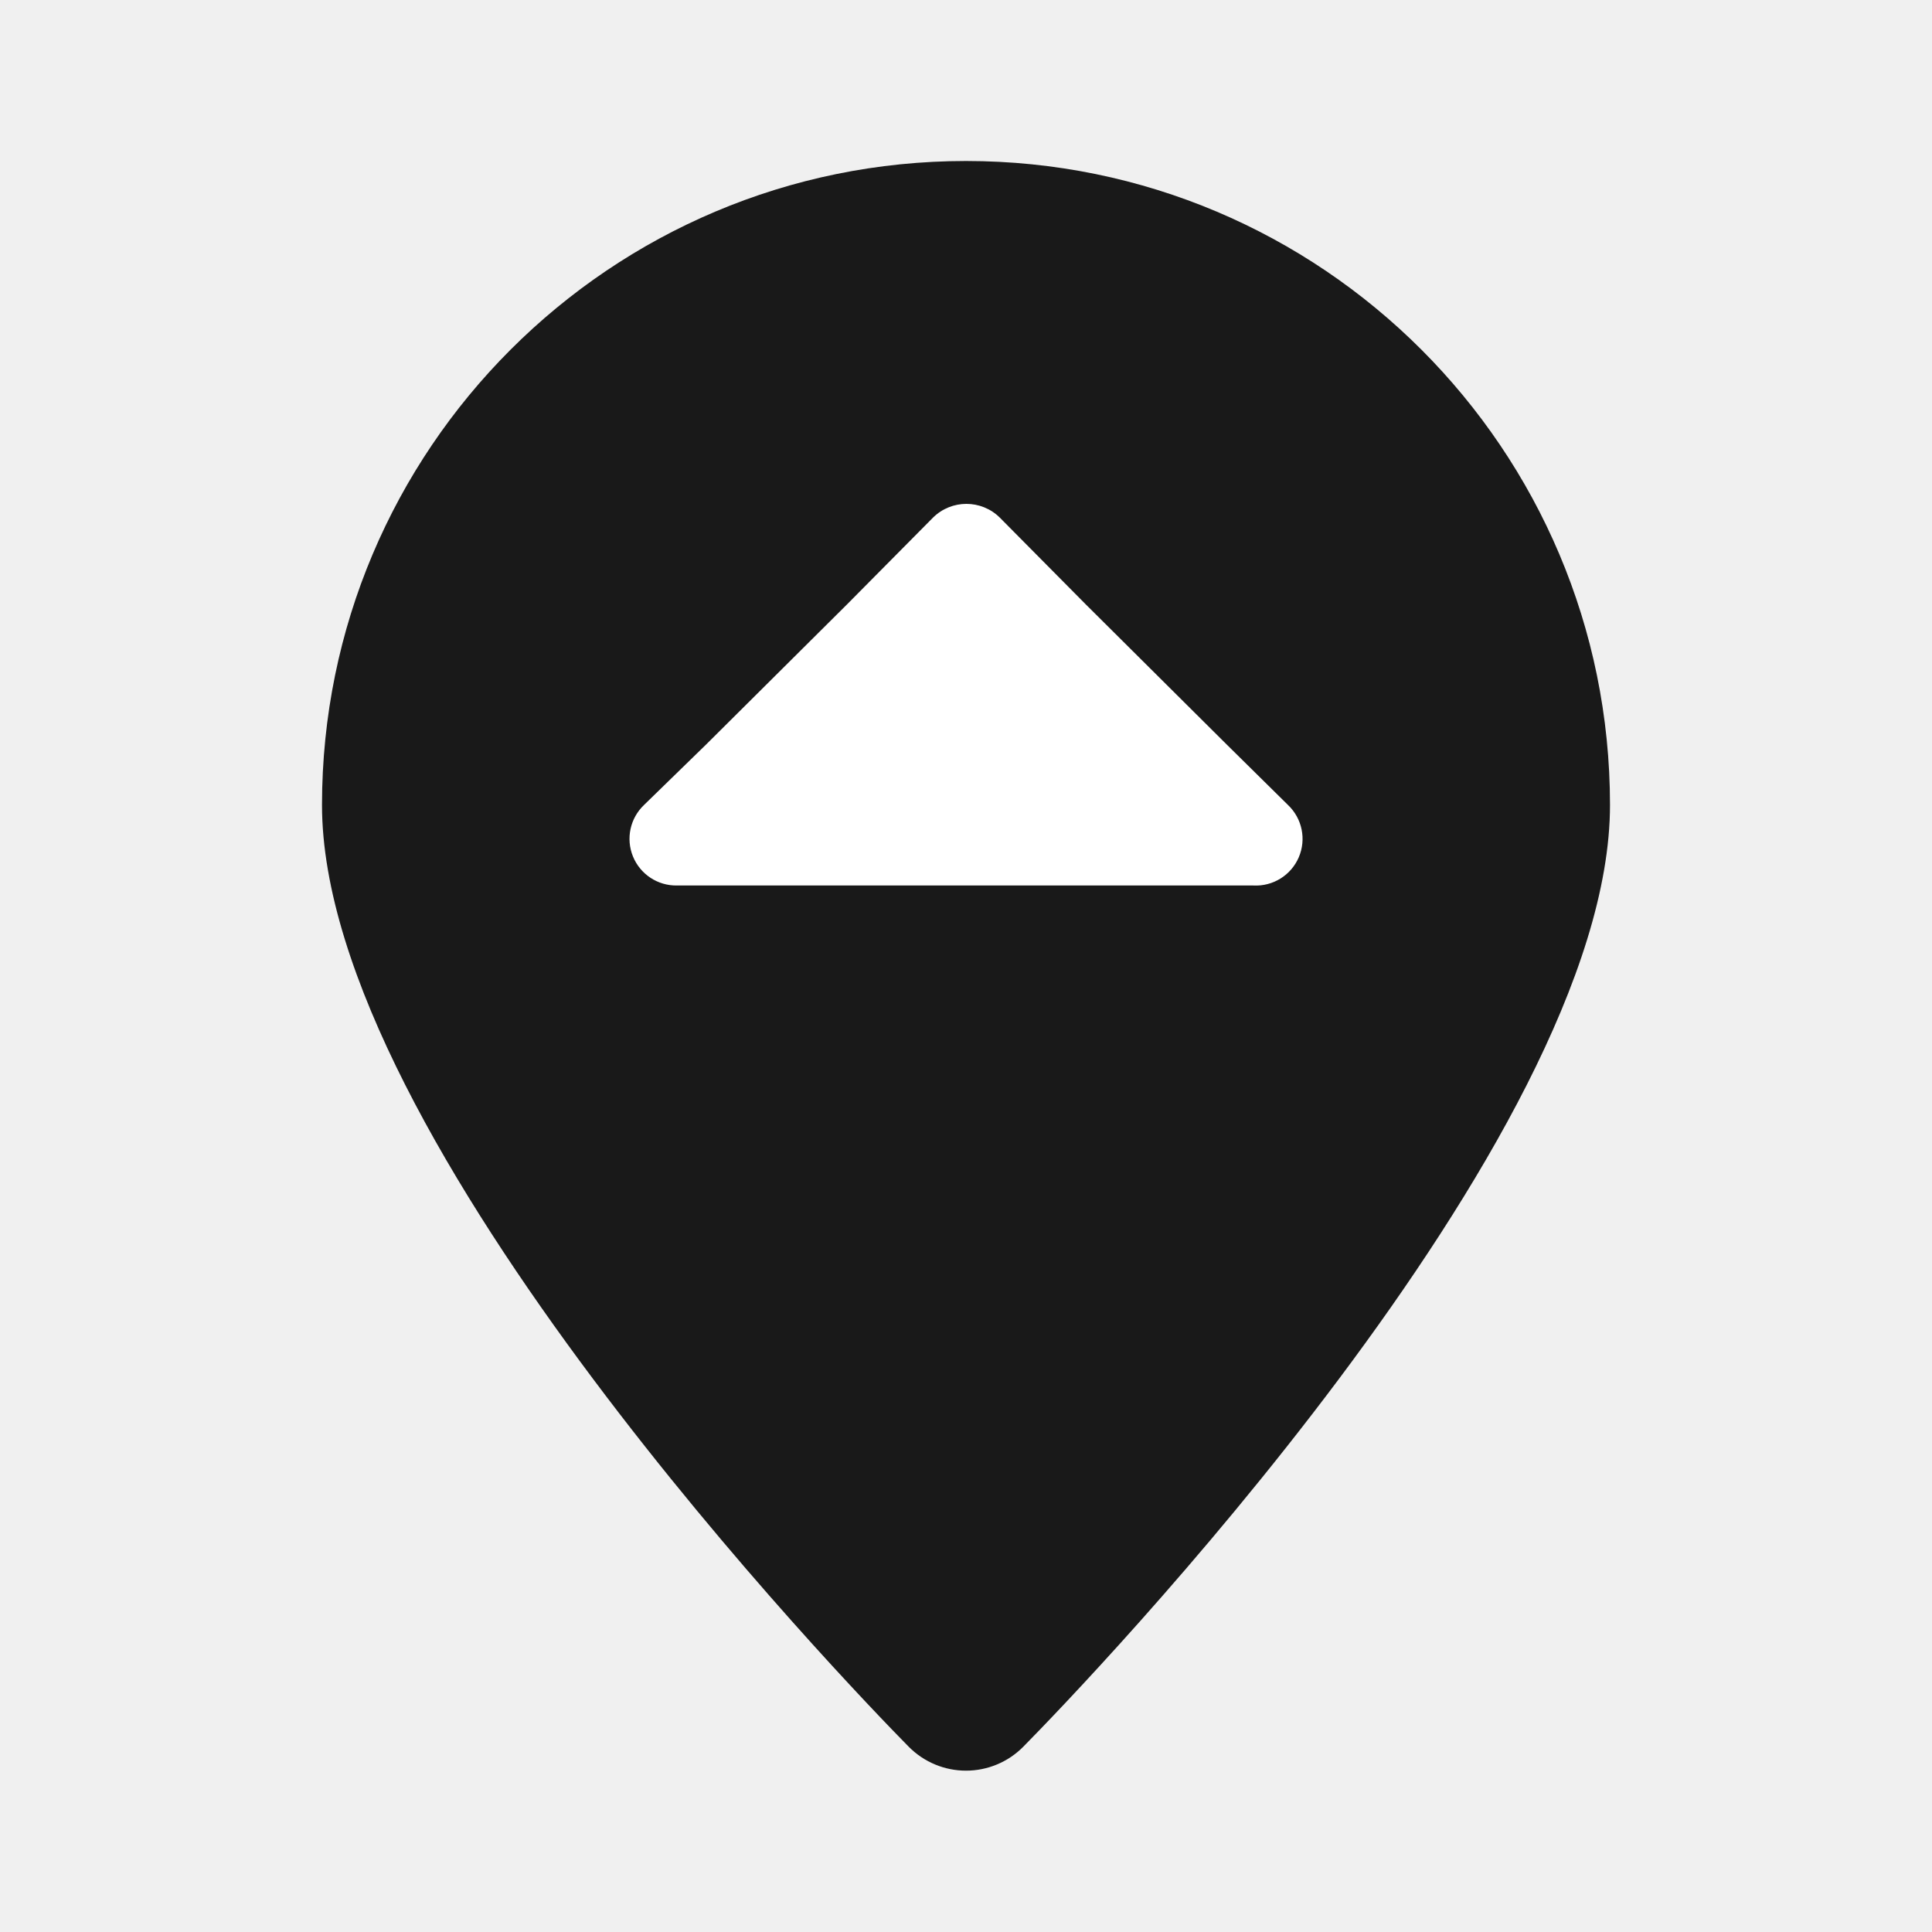
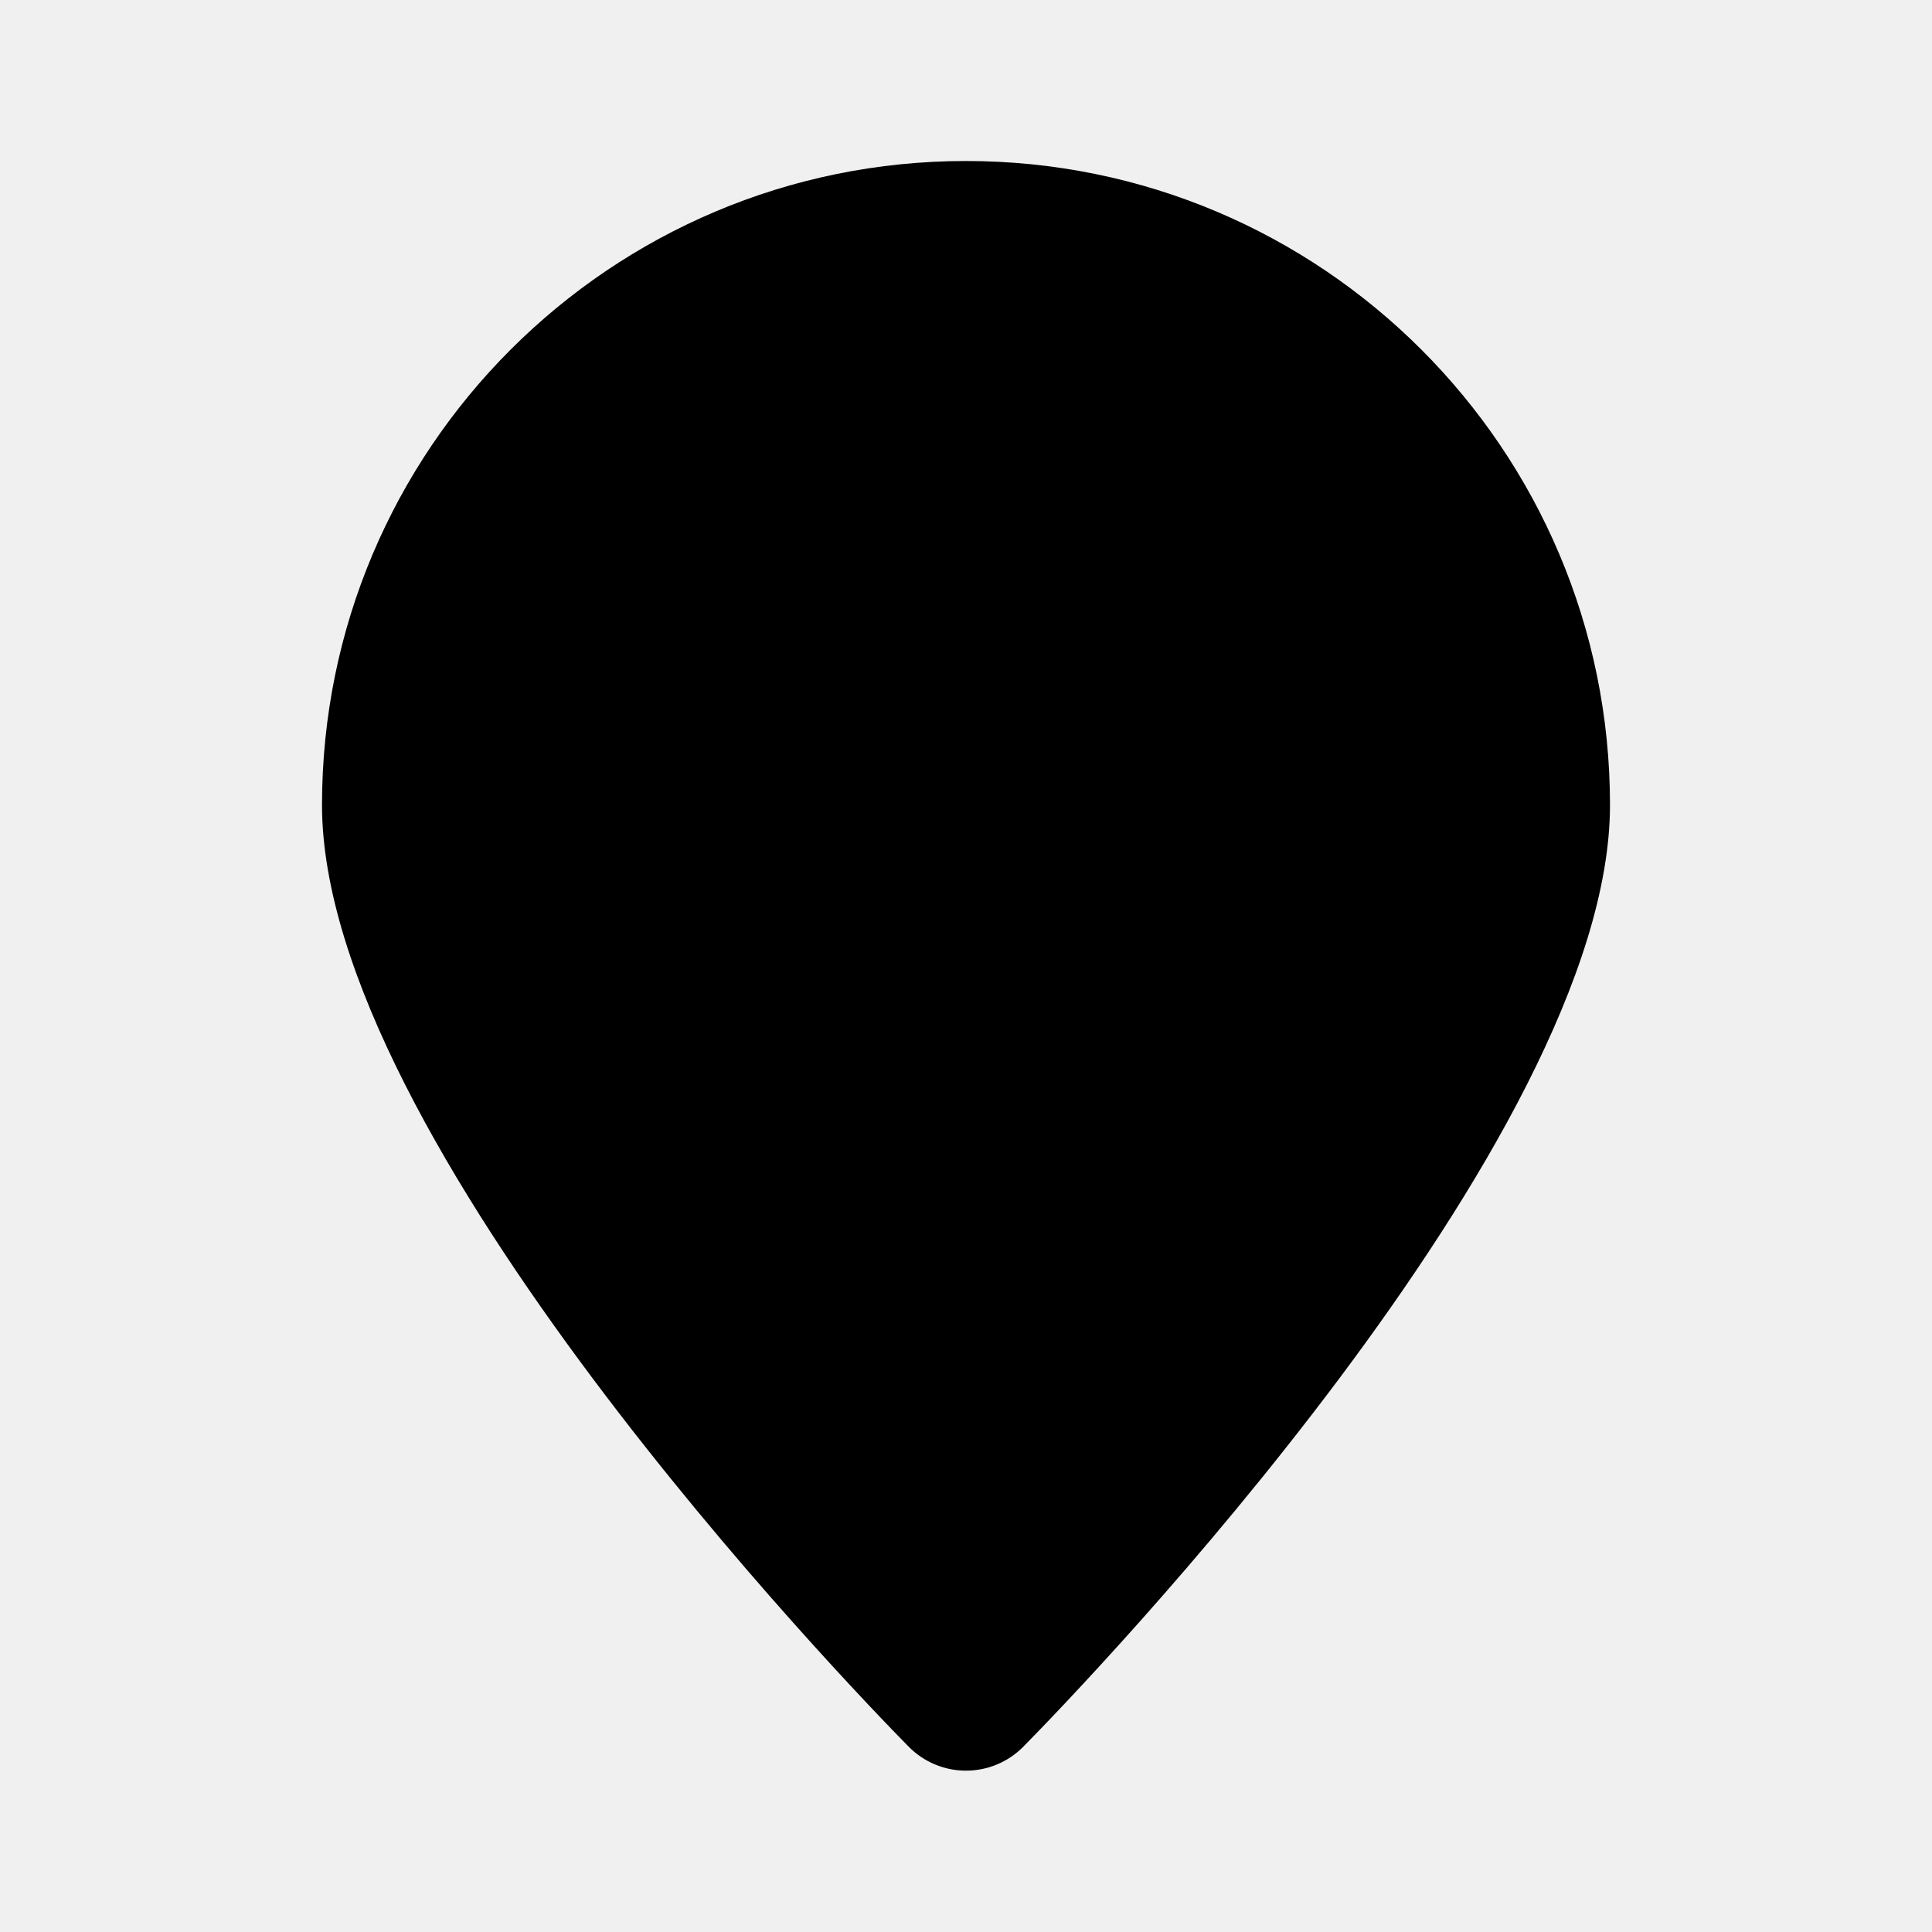
<svg xmlns="http://www.w3.org/2000/svg" viewBox="0 0 24 24">
-   <defs>
-     <style />
-   </defs>
-   <g id="Calque_5">
-     <path d="M12 2a8 8 0 00-8 8c0 4.16 6.54 10.94 7.29 11.7a1 1 0 001.42 0C13.46 20.94 20 14.16 20 10a8 8 0 00-8-8z" fill="#191919" />
-     <path d="M15.24 9.25l-1.75-1.74-1.07-1.08a.59.59 0 00-.83 0l-1.07 1.08-1.75 1.74L8 10a.58.58 0 00.41 1h7.16a.58.58 0 00.43-1z" fill="#fff" />
-   </g>
+   <path d="M12 2a8 8 0 00-8 8c0 4.16 6.54 10.94 7.29 11.7a1 1 0 001.42 0C13.46 20.94 20 14.16 20 10a8 8 0 00-8-8z" />
+   <path d="M15.24 9.25l-1.75-1.74-1.07-1.08a.59.59 0 00-.83 0l-1.07 1.08-1.75 1.74L8 10a.58.58 0 00.41 1h7.16a.58.58 0 00.43-1z" />
</svg>
